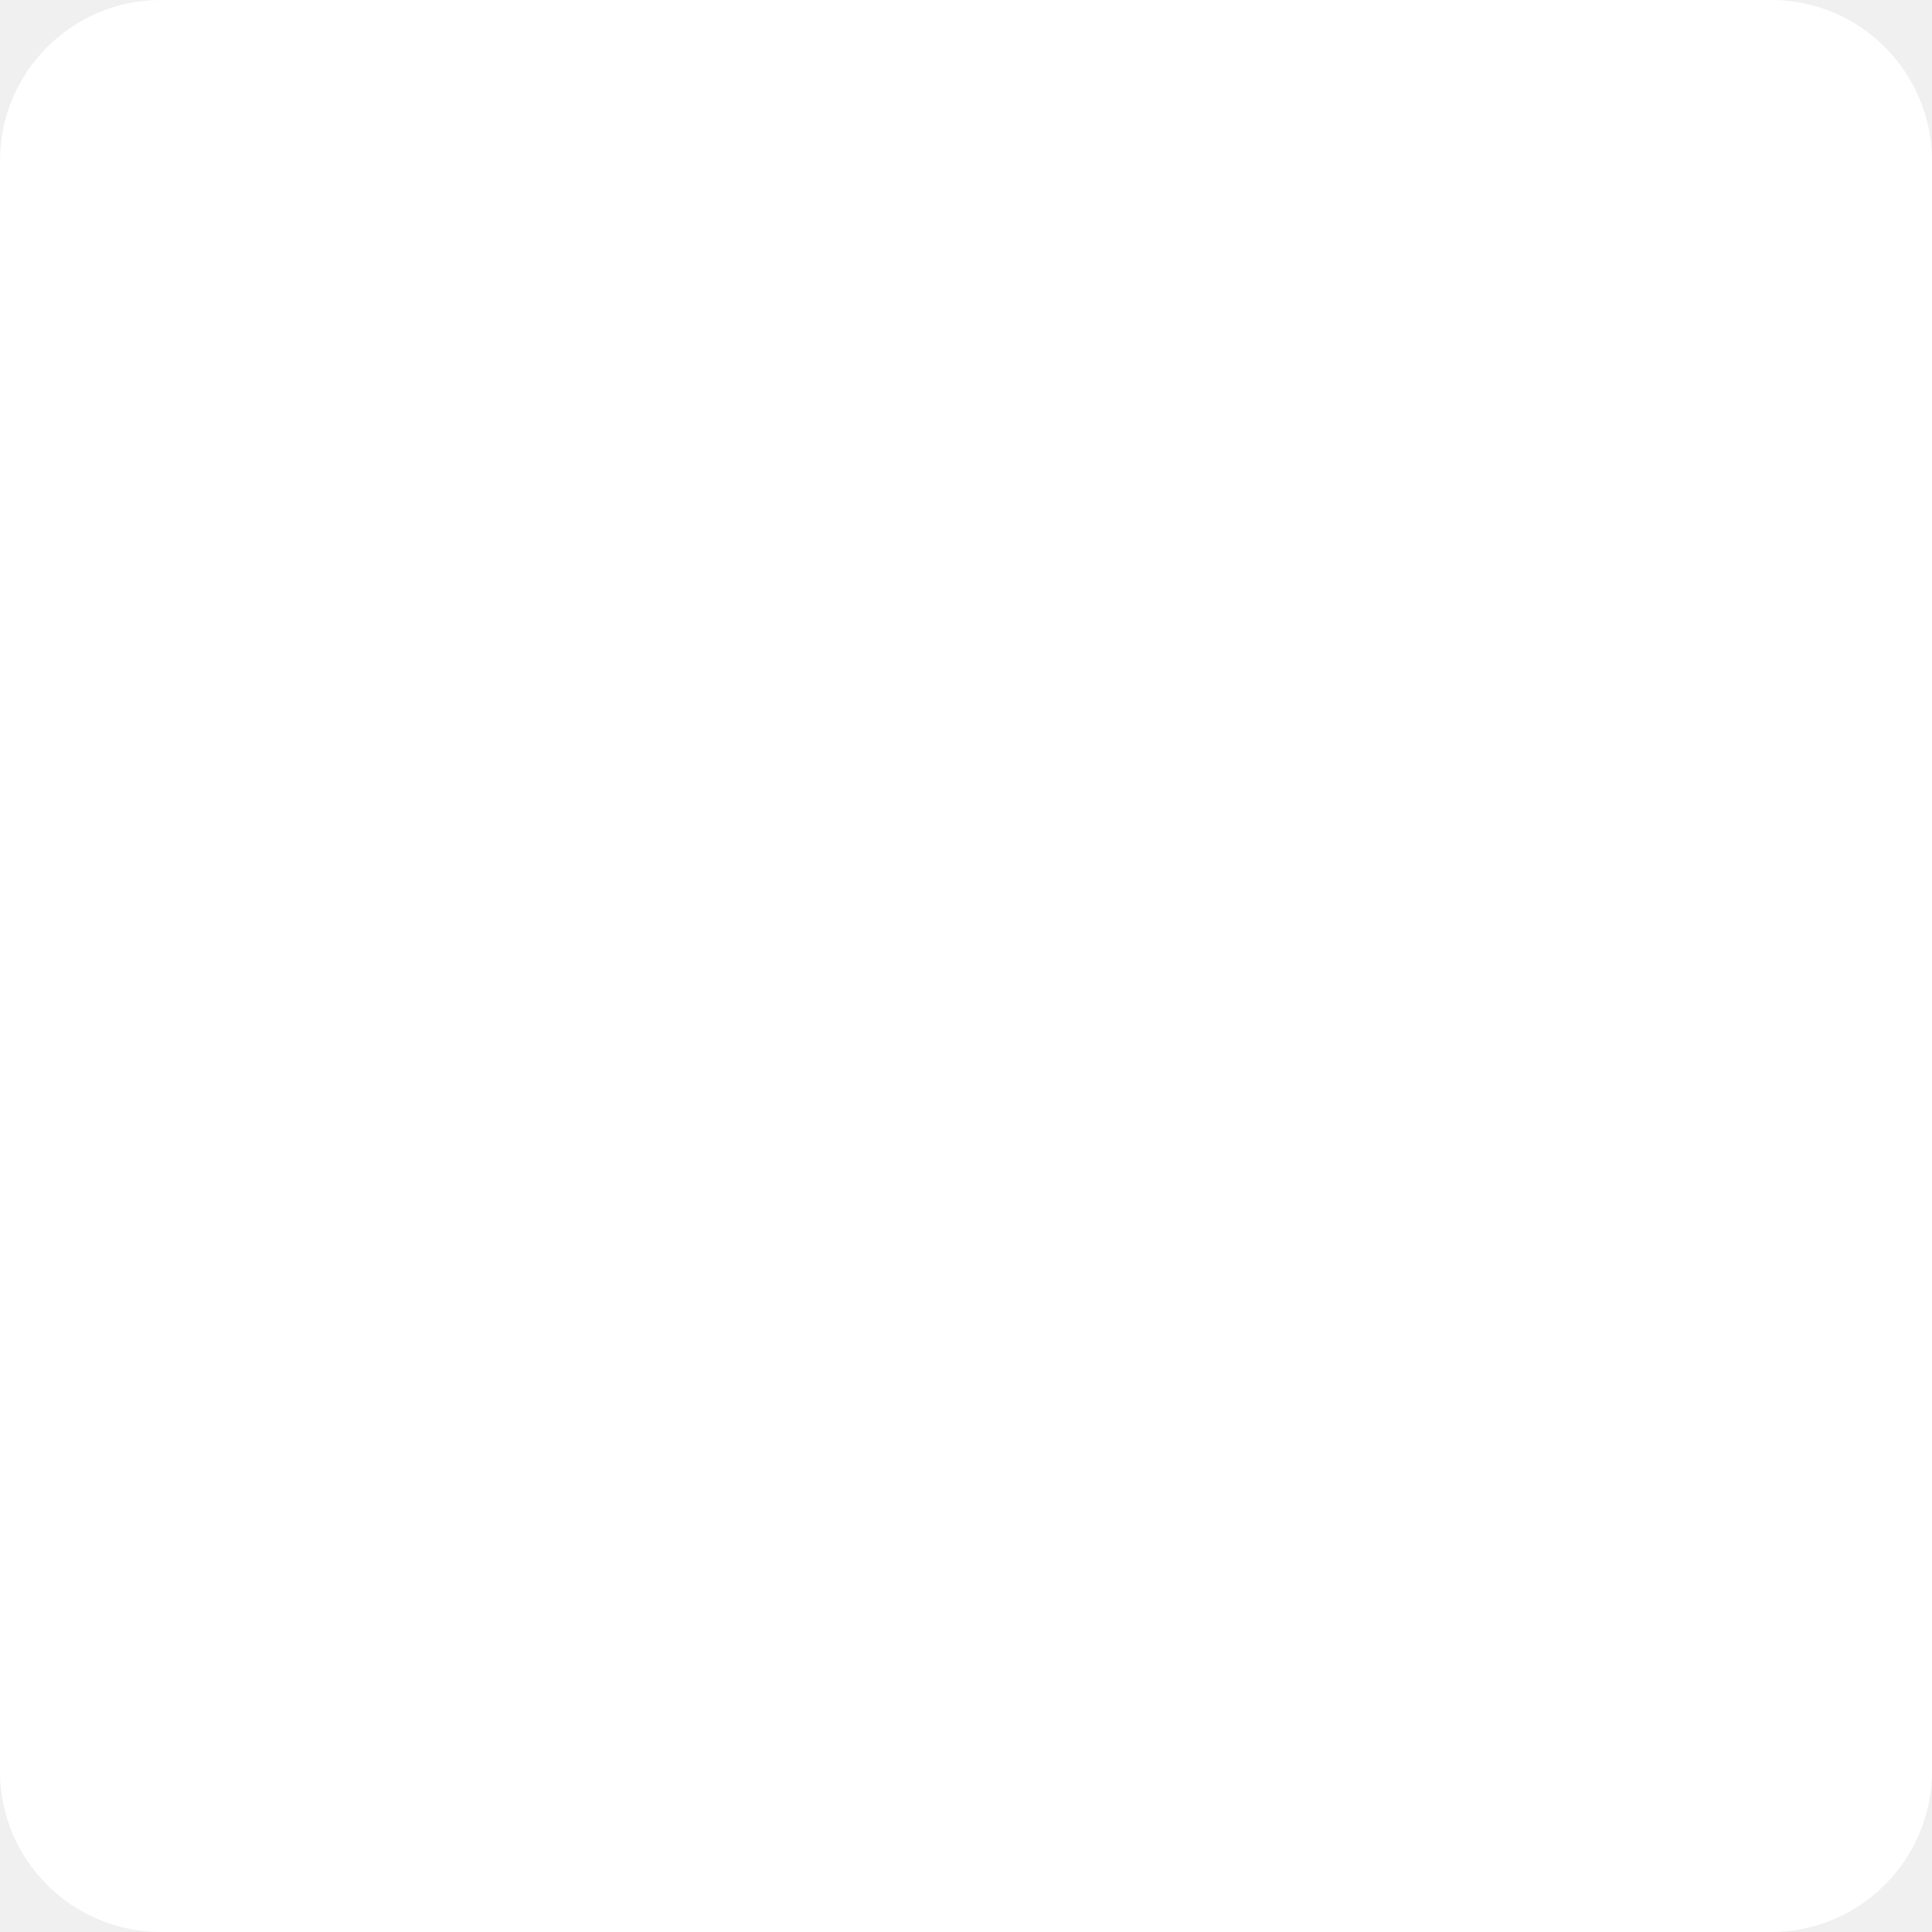
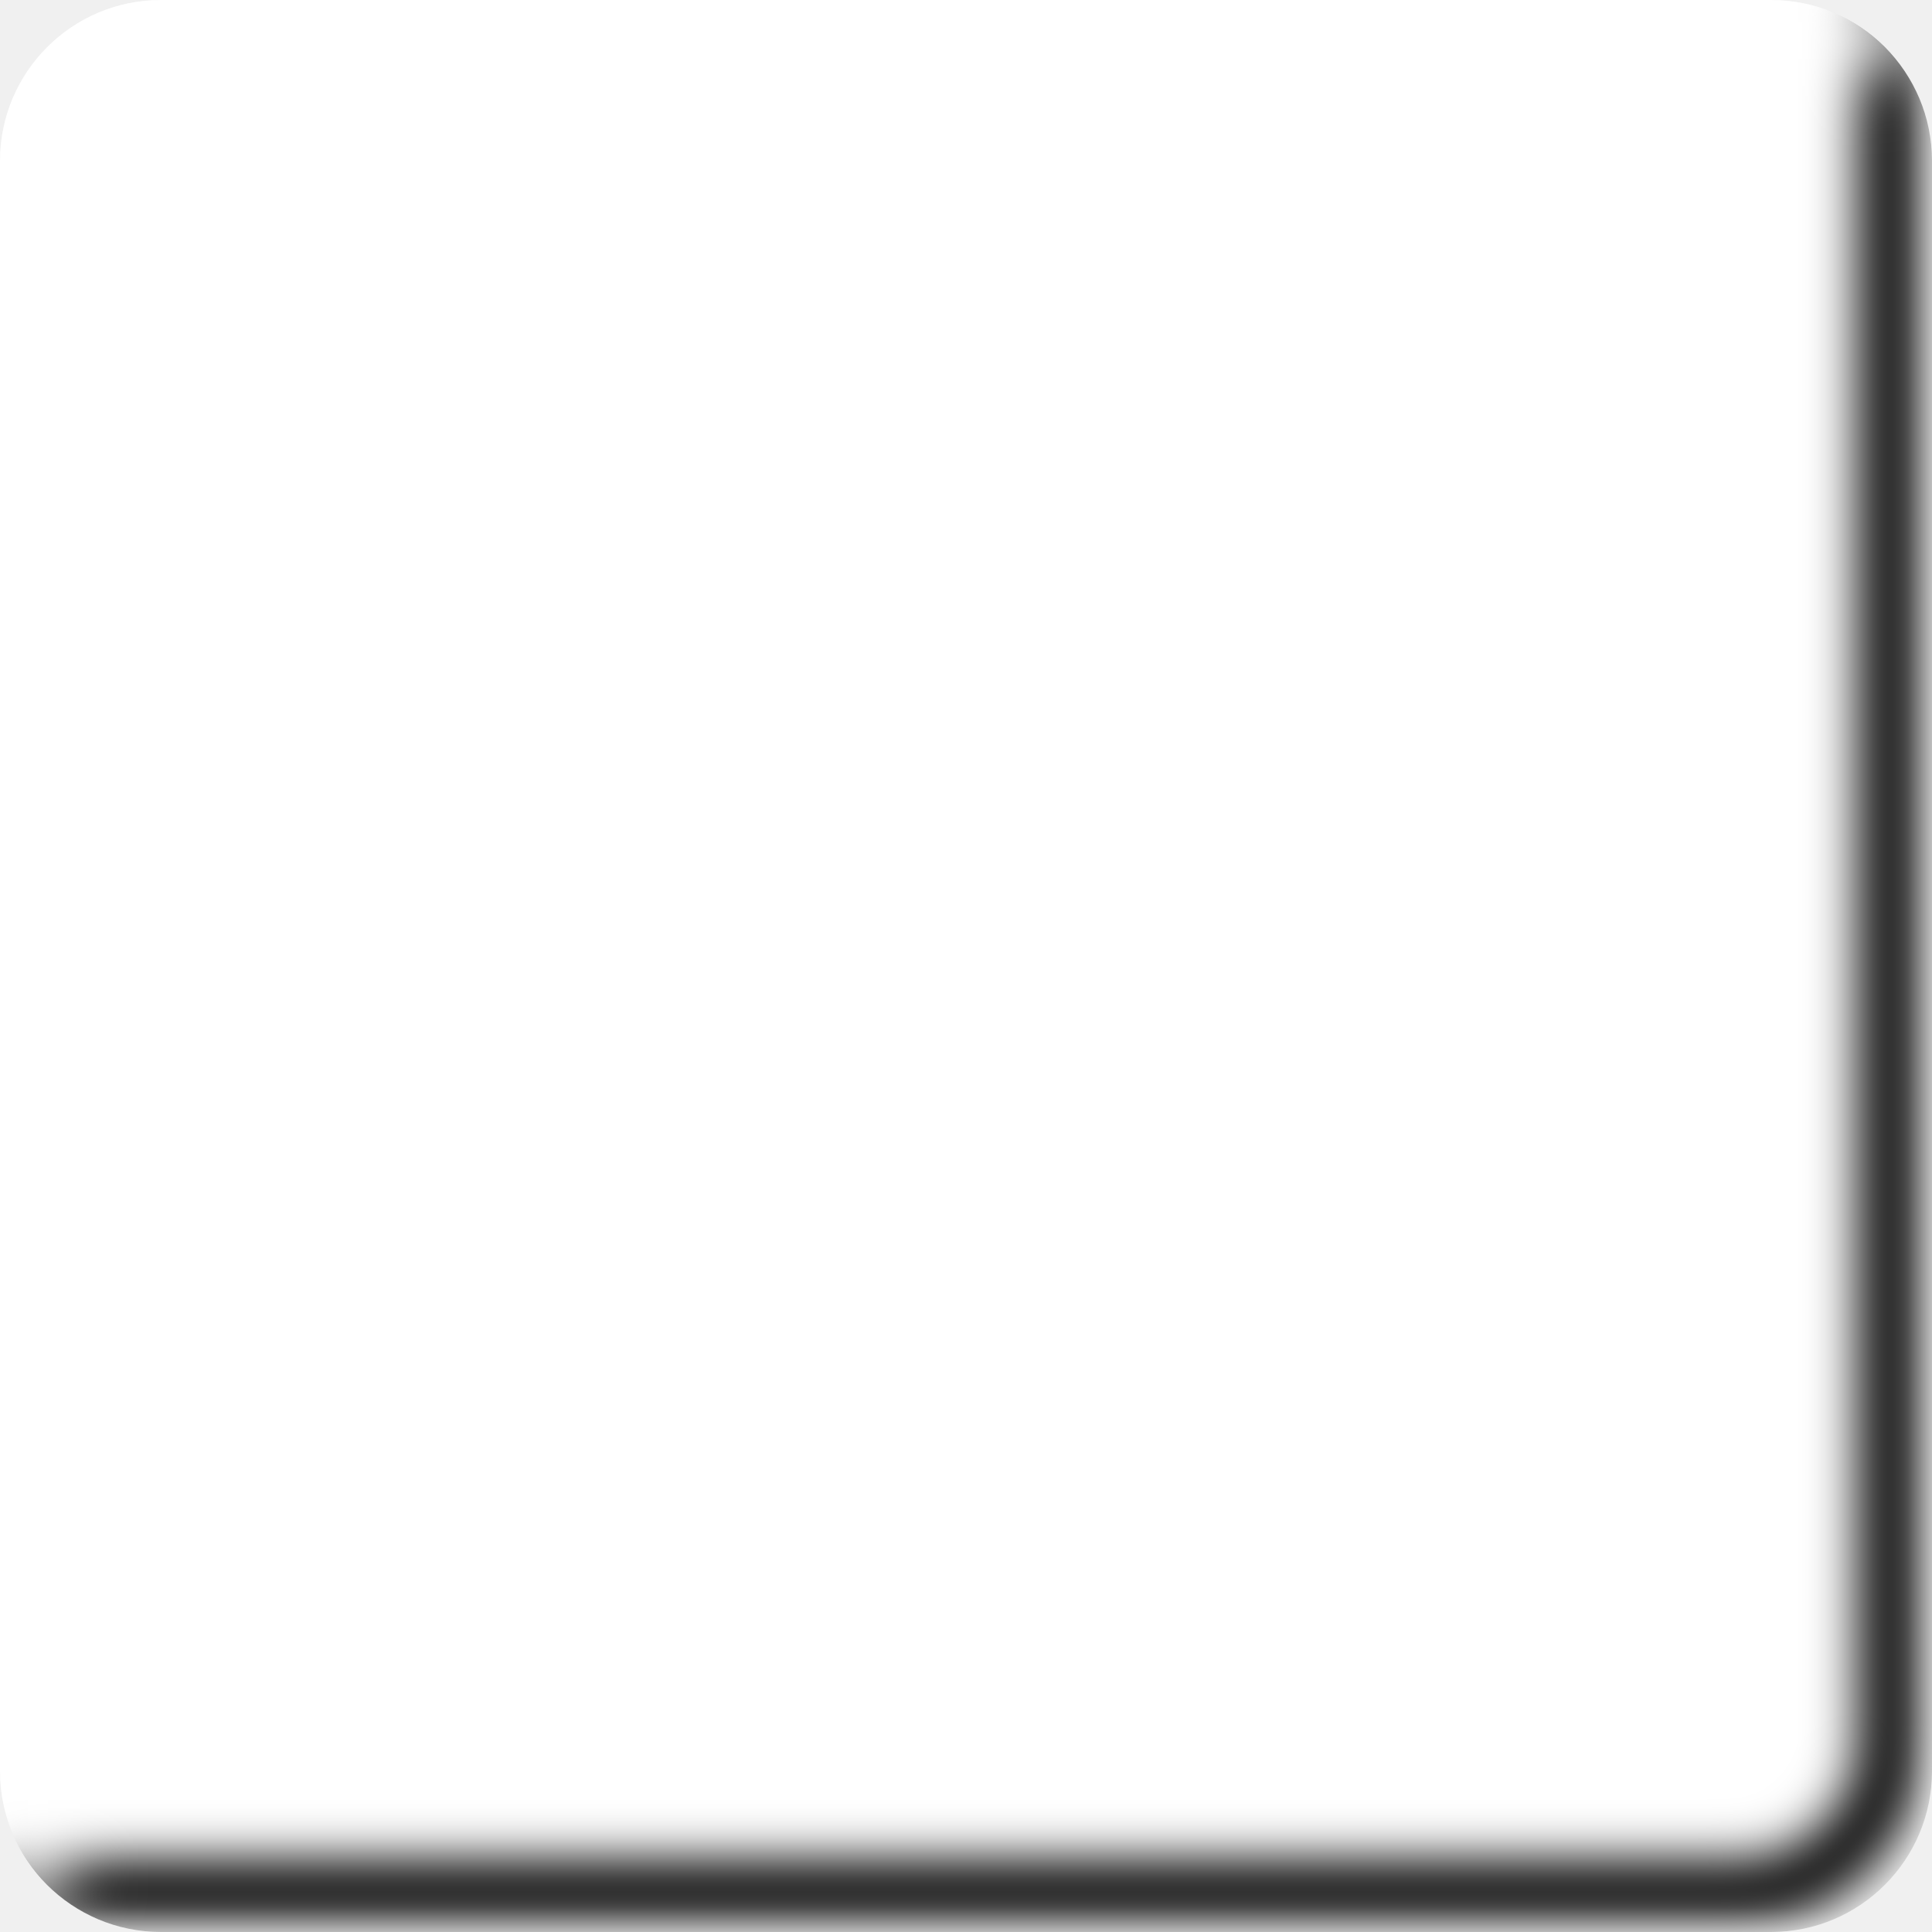
<svg xmlns="http://www.w3.org/2000/svg" width="48" height="48" version="1.1">
  <defs id="bevel">
    <filter id="highlight_filter" x="-0.058" y="-0.058" width="1.114" height="1.114" style="color-interpolation-filters:sRGB;">
      <feGaussianBlur stdDeviation="10 10" result="fbSourceGraphic" id="feGaussianBlur3" />
      <feColorMatrix result="fbSourceGraphicAlpha" in="fbSourceGraphic" values="0 0 0 -1 0 0 0 0 -1 0 0 0 0 -1 0 0 0 0 1 0" id="feColorMatrix3" />
      <feGaussianBlur id="feGaussianBlur4" stdDeviation="10 10" result="blur" in="fbSourceGraphic" />
    </filter>
    <filter id="shadow_filter" x="-0.031" y="-0.031" width="1.063" height="1.063" style="color-interpolation-filters:sRGB;">
      <feGaussianBlur id="feGaussianBlur5" stdDeviation="10 10" result="blur" />
    </filter>
    <clipPath id="counter_clipping">
      <rect x="0" y="0" width="100%" height="100%" ry="4" rx="4" style="display:inline;fill:red;fill-opacity:1;stroke:none;stroke-width:0;stroke-dasharray:none;stroke-dashoffset:0;stroke-opacity:0" />
    </clipPath>
  </defs>
  <g id="background">
    <rect id="color" x="0" y="0" width="100%" height="100%" ry="4" rx="4" style="display:inline;fill:#ffffff;fill-opacity:1;stroke:none;stroke-width:0;stroke-dasharray:none;stroke-dashoffset:0;stroke-opacity:0" />
    <g id="bevel" clip-path="url(#counter_clipping)">
-       <path id="shadow" style="display:inline;fill:none;stroke:#000000;stroke-width:25.129;filter:url(#shadow_filter);stroke-opacity:50" d="m 1023.642,120.456 c 10.815,10.815 17.486,25.773 17.486,42.347 v 830.075 c 0,33.148 -26.686,59.834 -59.834,59.834 H 151.22 c -16.574,0 -31.549,-6.688 -42.347,-17.486" transform="matrix(1.050346,0,0,1.059046,-36.91226,-39.56161) scale(0.06) translate(490,500)" />
+       <path id="shadow" style="display:inline;fill:none;stroke:#000000;stroke-width:25.129;filter:url(#shadow_filter);stroke-opacity:50" d="m 1023.642,120.456 c 10.815,10.815 17.486,25.773 17.486,42.347 v 830.075 c 0,33.148 -26.686,59.834 -59.834,59.834 H 151.22 c -16.574,0 -31.549,-6.688 -42.347,-17.486" transform="matrix(1.050346,0,0,1.059046,-36.91226,-39.56161) scale(0.06) translate(290,310)" />
      <path id="highlight" style="display:inline;fill:none;stroke:#ffffff;stroke-width:25.129;stroke-opacity:50;filter:url(#highlight_filter)" d="M 108.872,1035.226 C 98.057,1024.411 91.386,1009.452 91.386,992.878 V 162.803 c 0,-33.148 26.686,-59.834 59.834,-59.834 h 830.075 c 16.574,0 31.532,6.671 42.347,17.486" transform="matrix(1.038713,0,0,1.033971,-12.41239,-8.948414) scale(0.06) translate(118,54)" />
    </g>
  </g>
</svg>
